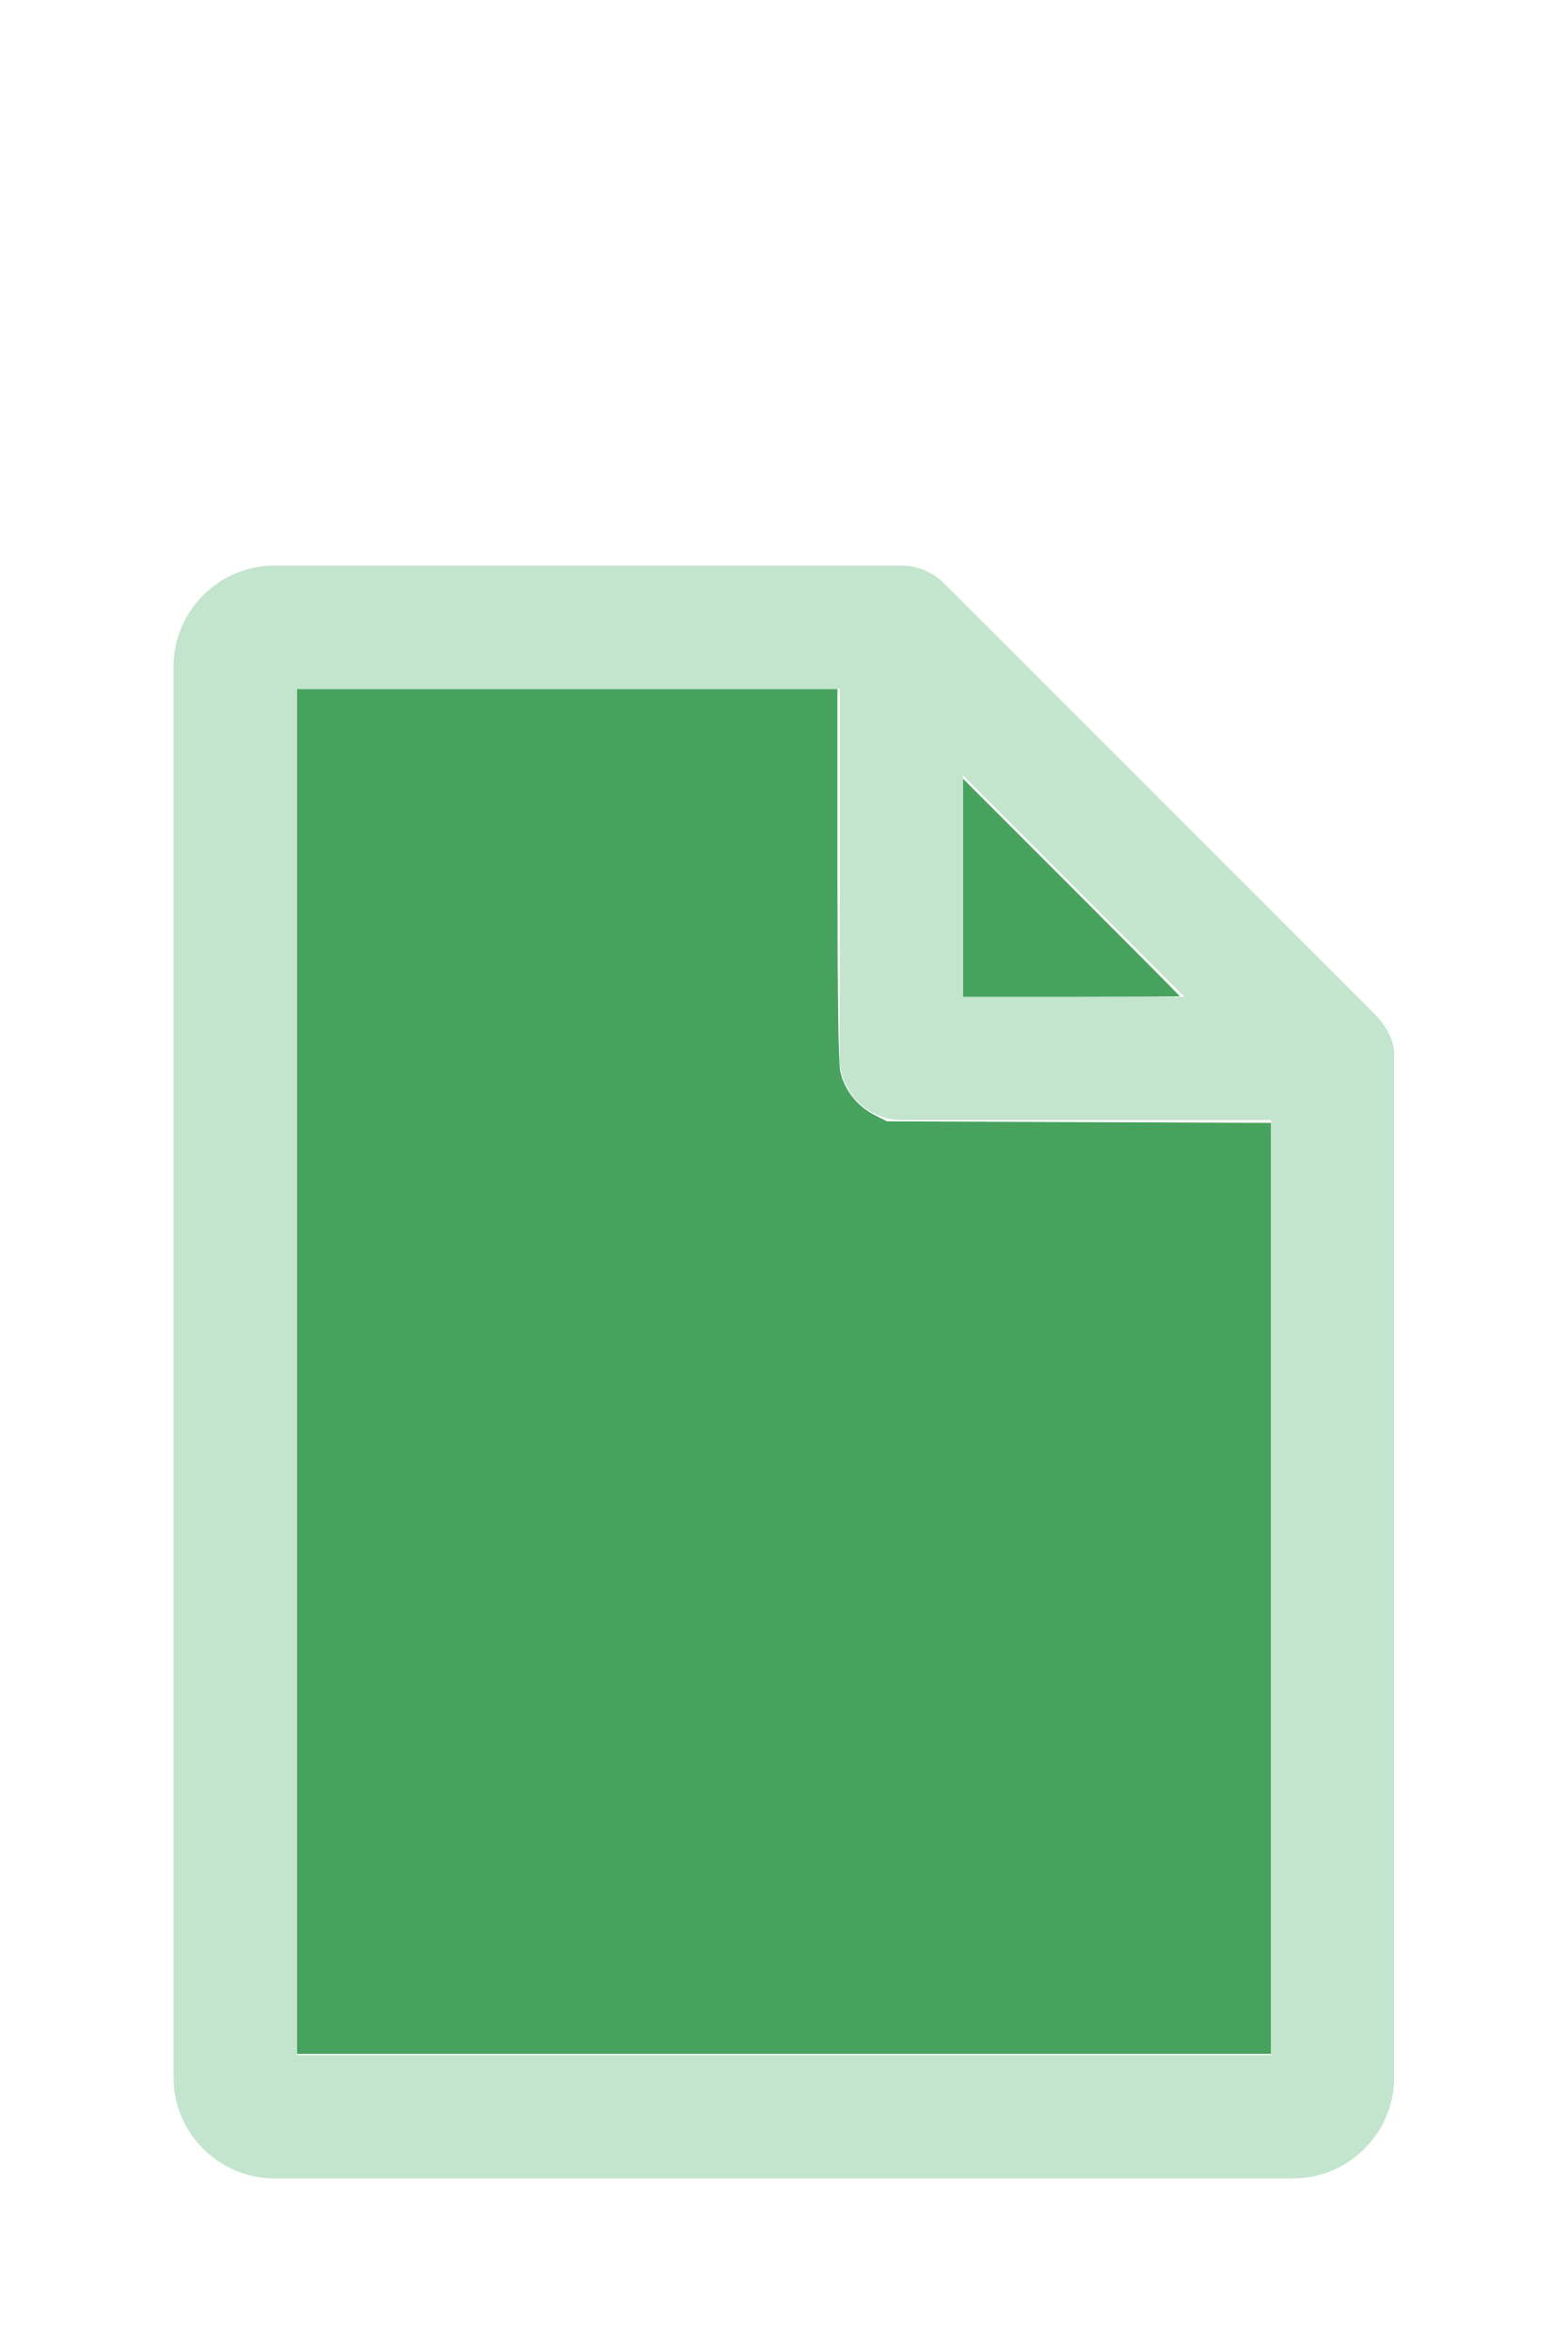
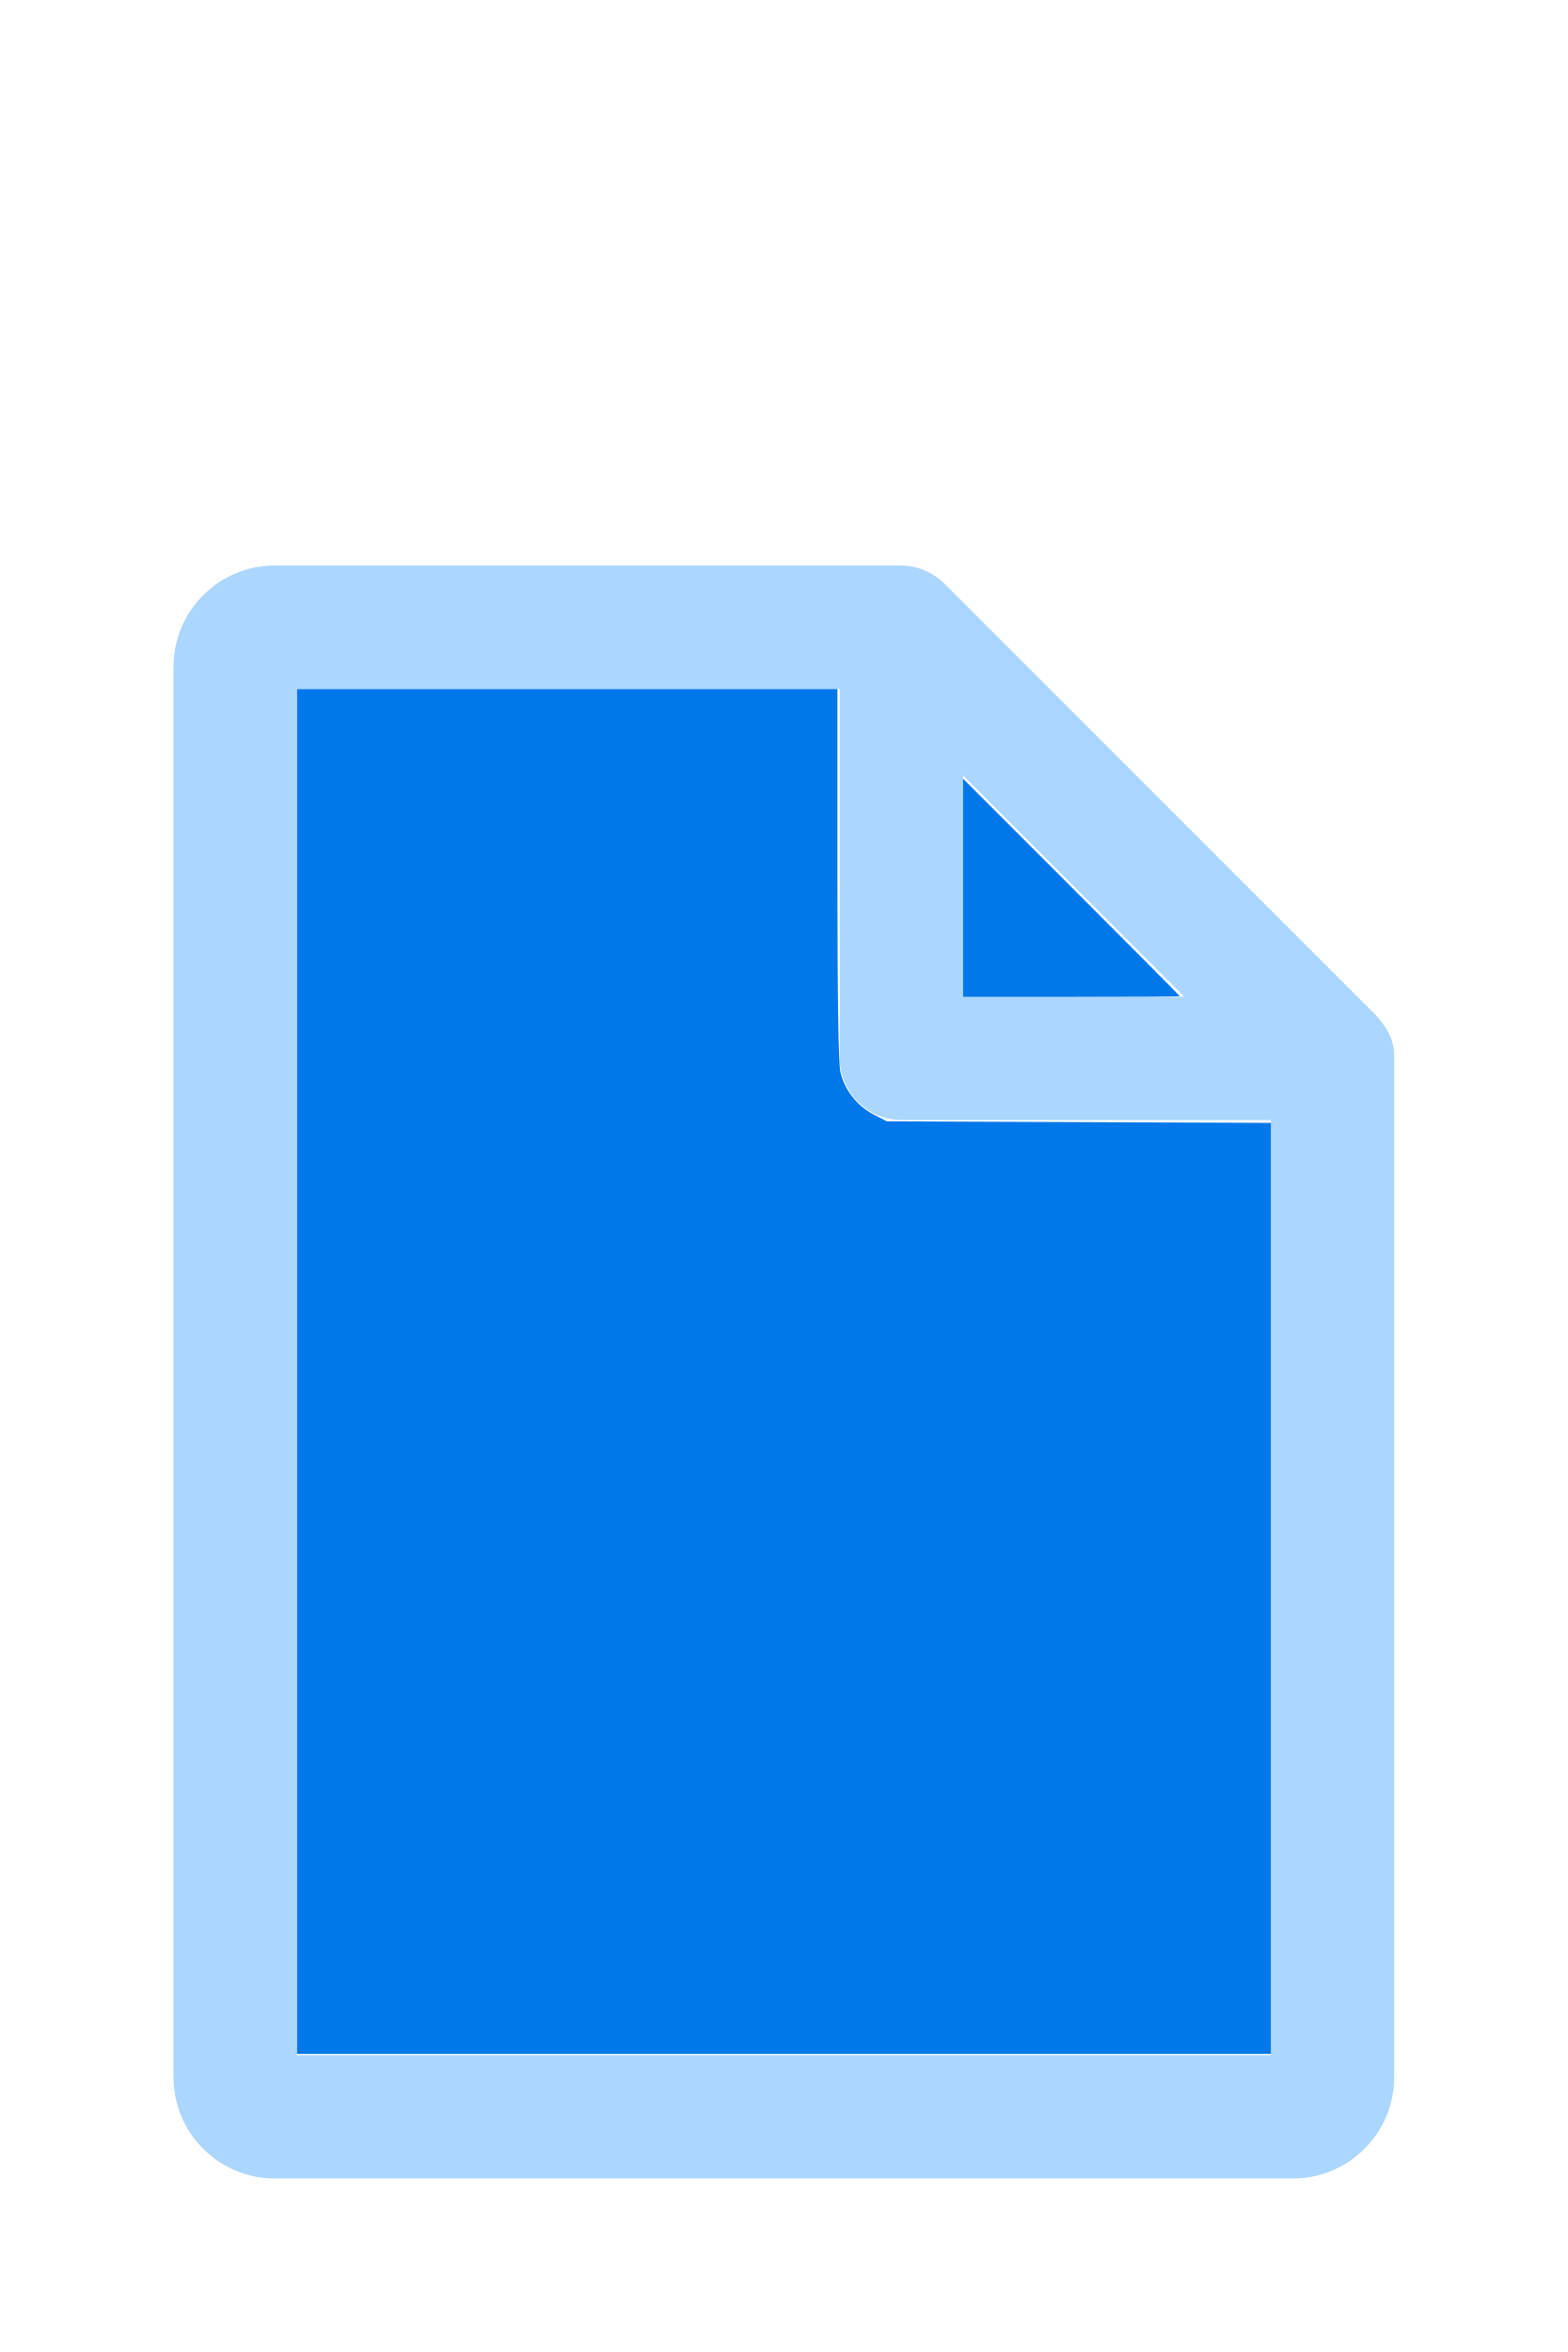
<svg xmlns="http://www.w3.org/2000/svg" version="1.1" width="16" height="24" viewBox="0 0 80 60" id="doc" xml:space="preserve">
-   <g style="fill:#C4E5CD">
+   <g style="fill:#ABD6FE">
    <path d="m 14,-1.145 c -2.824,0 -5.145,2.32 -5.145,5.145 v 72 c 0,2.824 2.32,5.145 5.145,5.145 h 52 c 2.824,0 5.145,-2.32 5.145,-5.145 V 23.699 a 1.145,1.145 0 0 0 -0.016,-0.188 C 70.978,22.605 70.406,21.99 70.008,21.592 L 48.209,-0.209 C 47.606,-0.812 46.805,-1.145 46,-1.145 Z m 1.145,6.289 H 42.855 V 24 c 0,1.724 1.42,3.145 3.145,3.145 H 64.855 V 74.855 H 15.145 Z m 34,4.418 L 60.438,20.855 H 49.145 Z" />
  </g>
-   <g style="fill:#46A25D;stroke-width:0">
+   <g style="fill:#0078E9;stroke-width:0">
    <path d="M 3.031,13.993 V 7.031 h 2.758 2.758 v 1.883 c 0,1.258 0.01,1.929 0.03,2.022 0.039,0.181 0.169,0.348 0.338,0.436 l 0.136,0.07 1.96,0.008 1.96,0.008 v 4.75 4.75 H 8 3.031 Z" transform="matrix(5,0,0,5,0,-30)" />
    <path d="M 9.829,9.058 V 7.946 l 1.106,1.106 c 0.608,0.608 1.106,1.109 1.106,1.113 0,0.004 -0.498,0.007 -1.106,0.007 H 9.829 Z" transform="matrix(5,0,0,5,0,-30)" />
  </g>
</svg>
